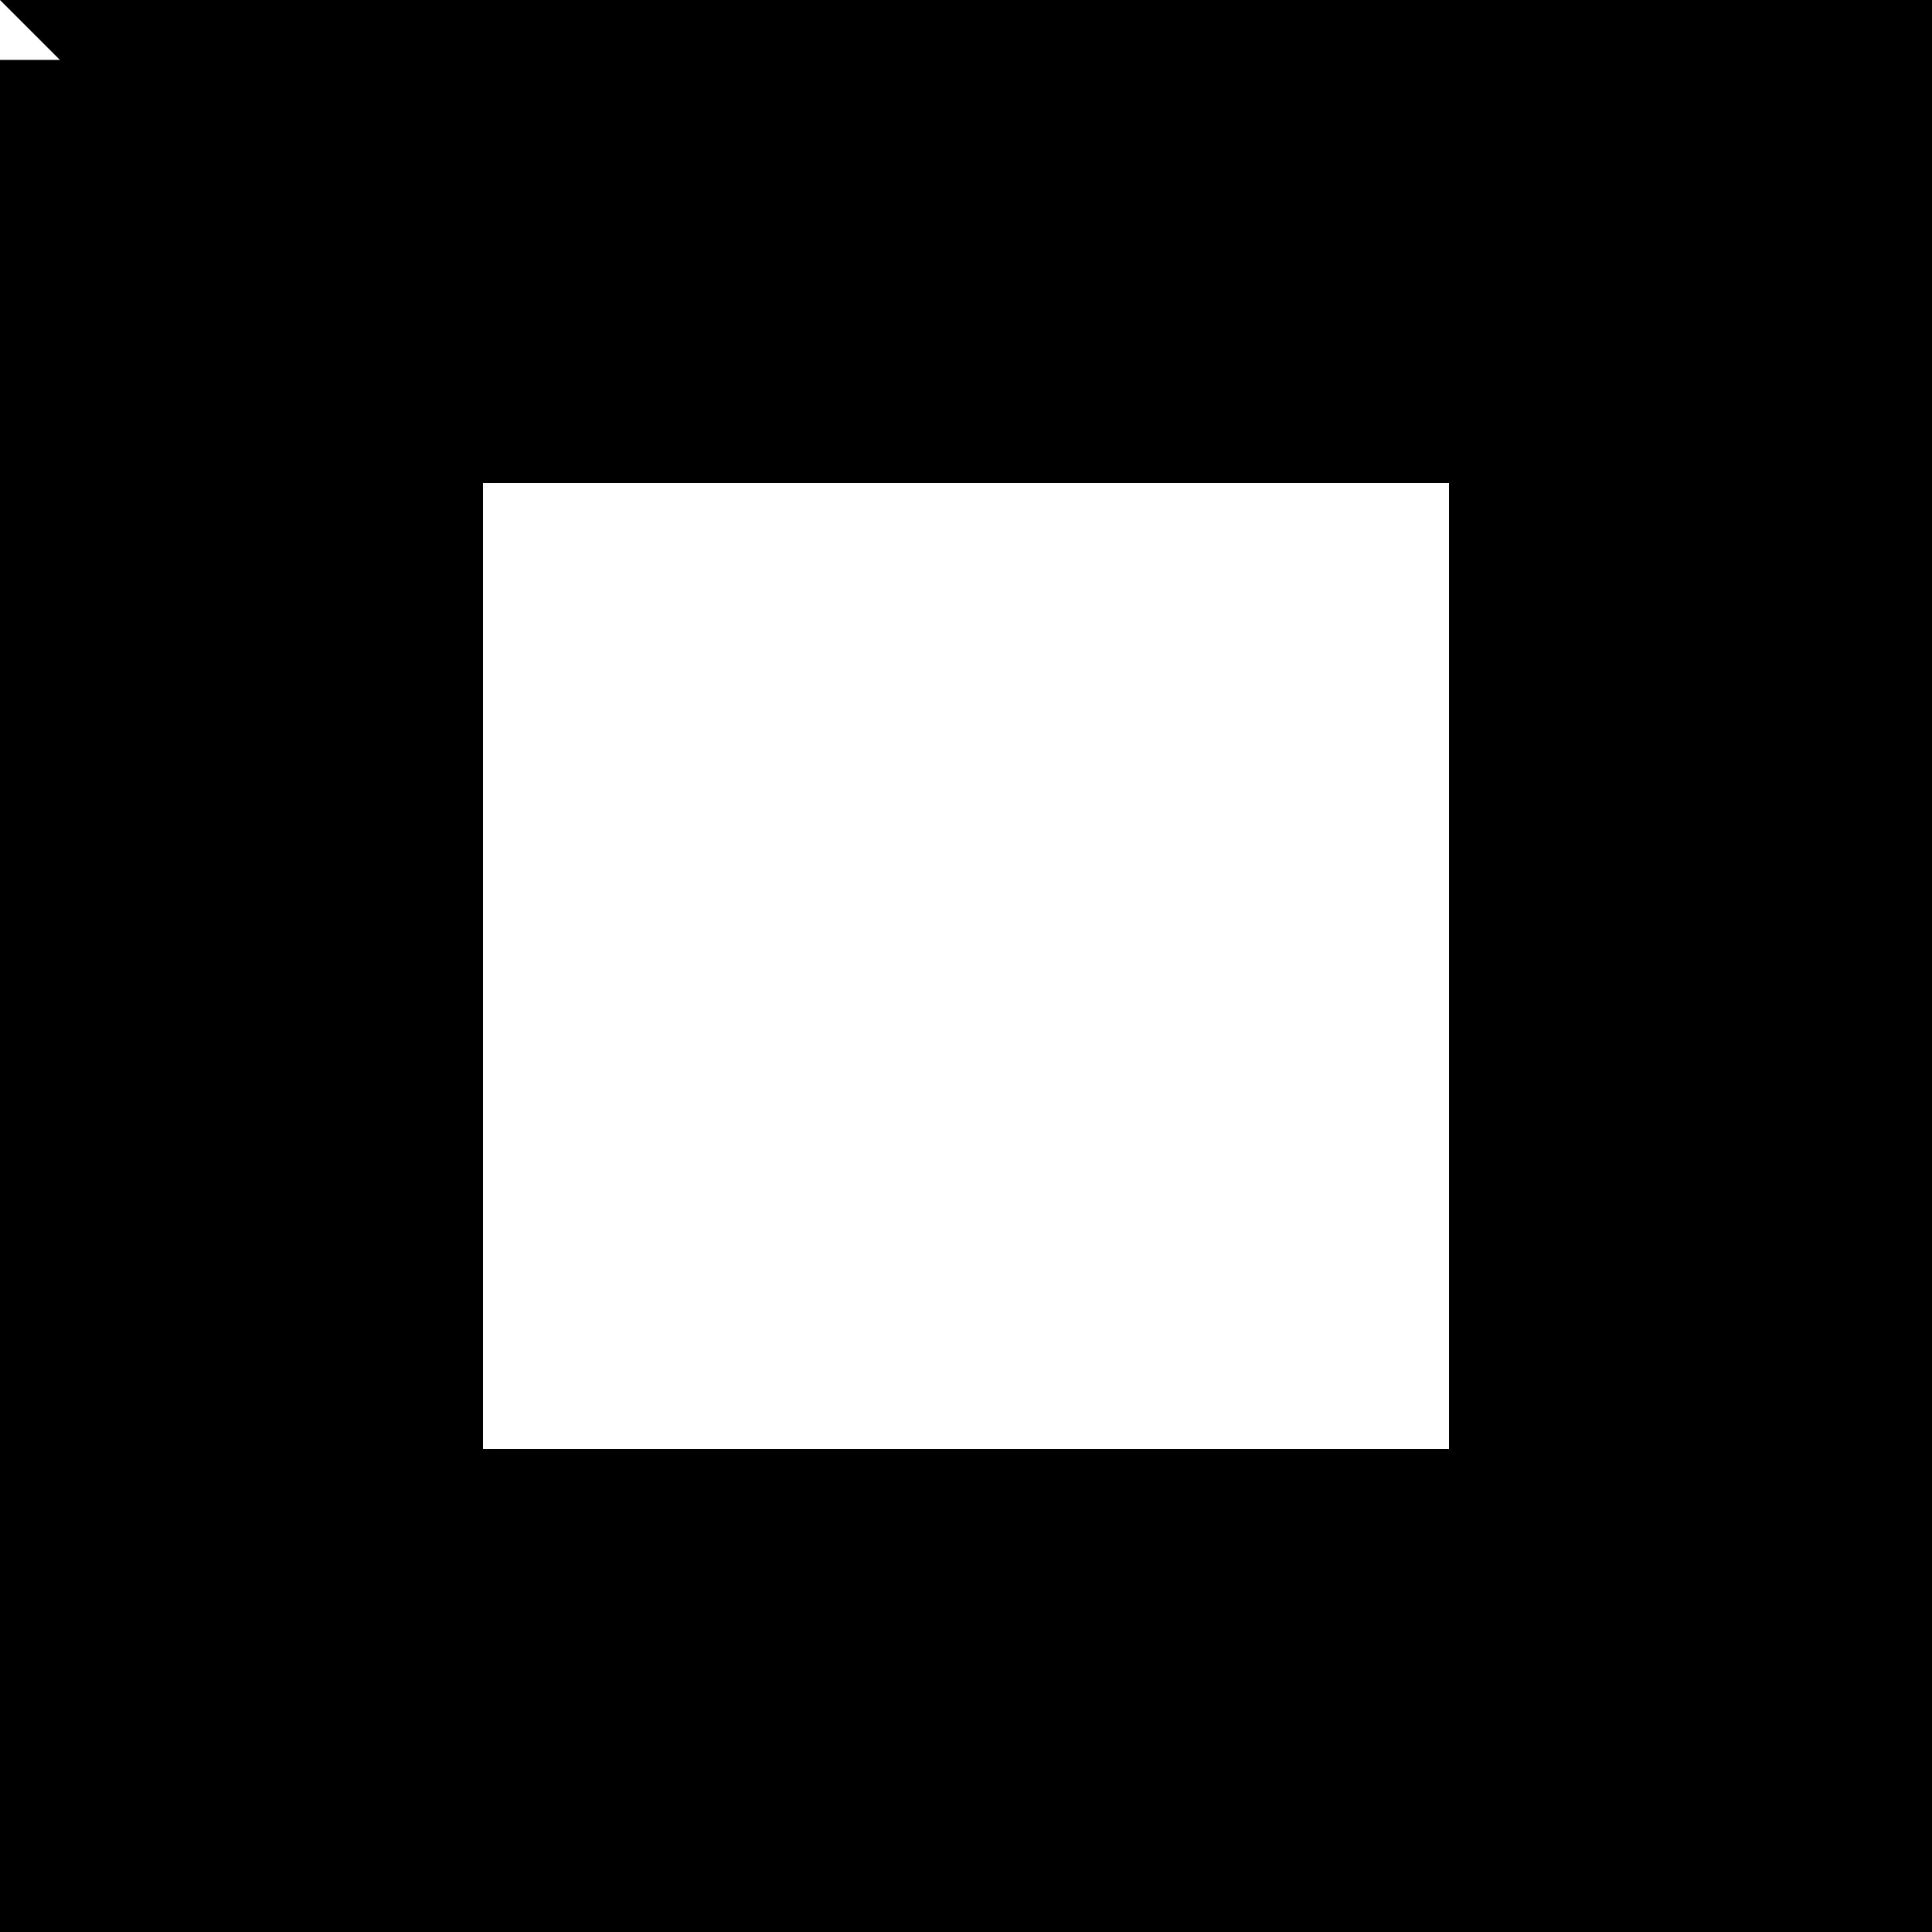
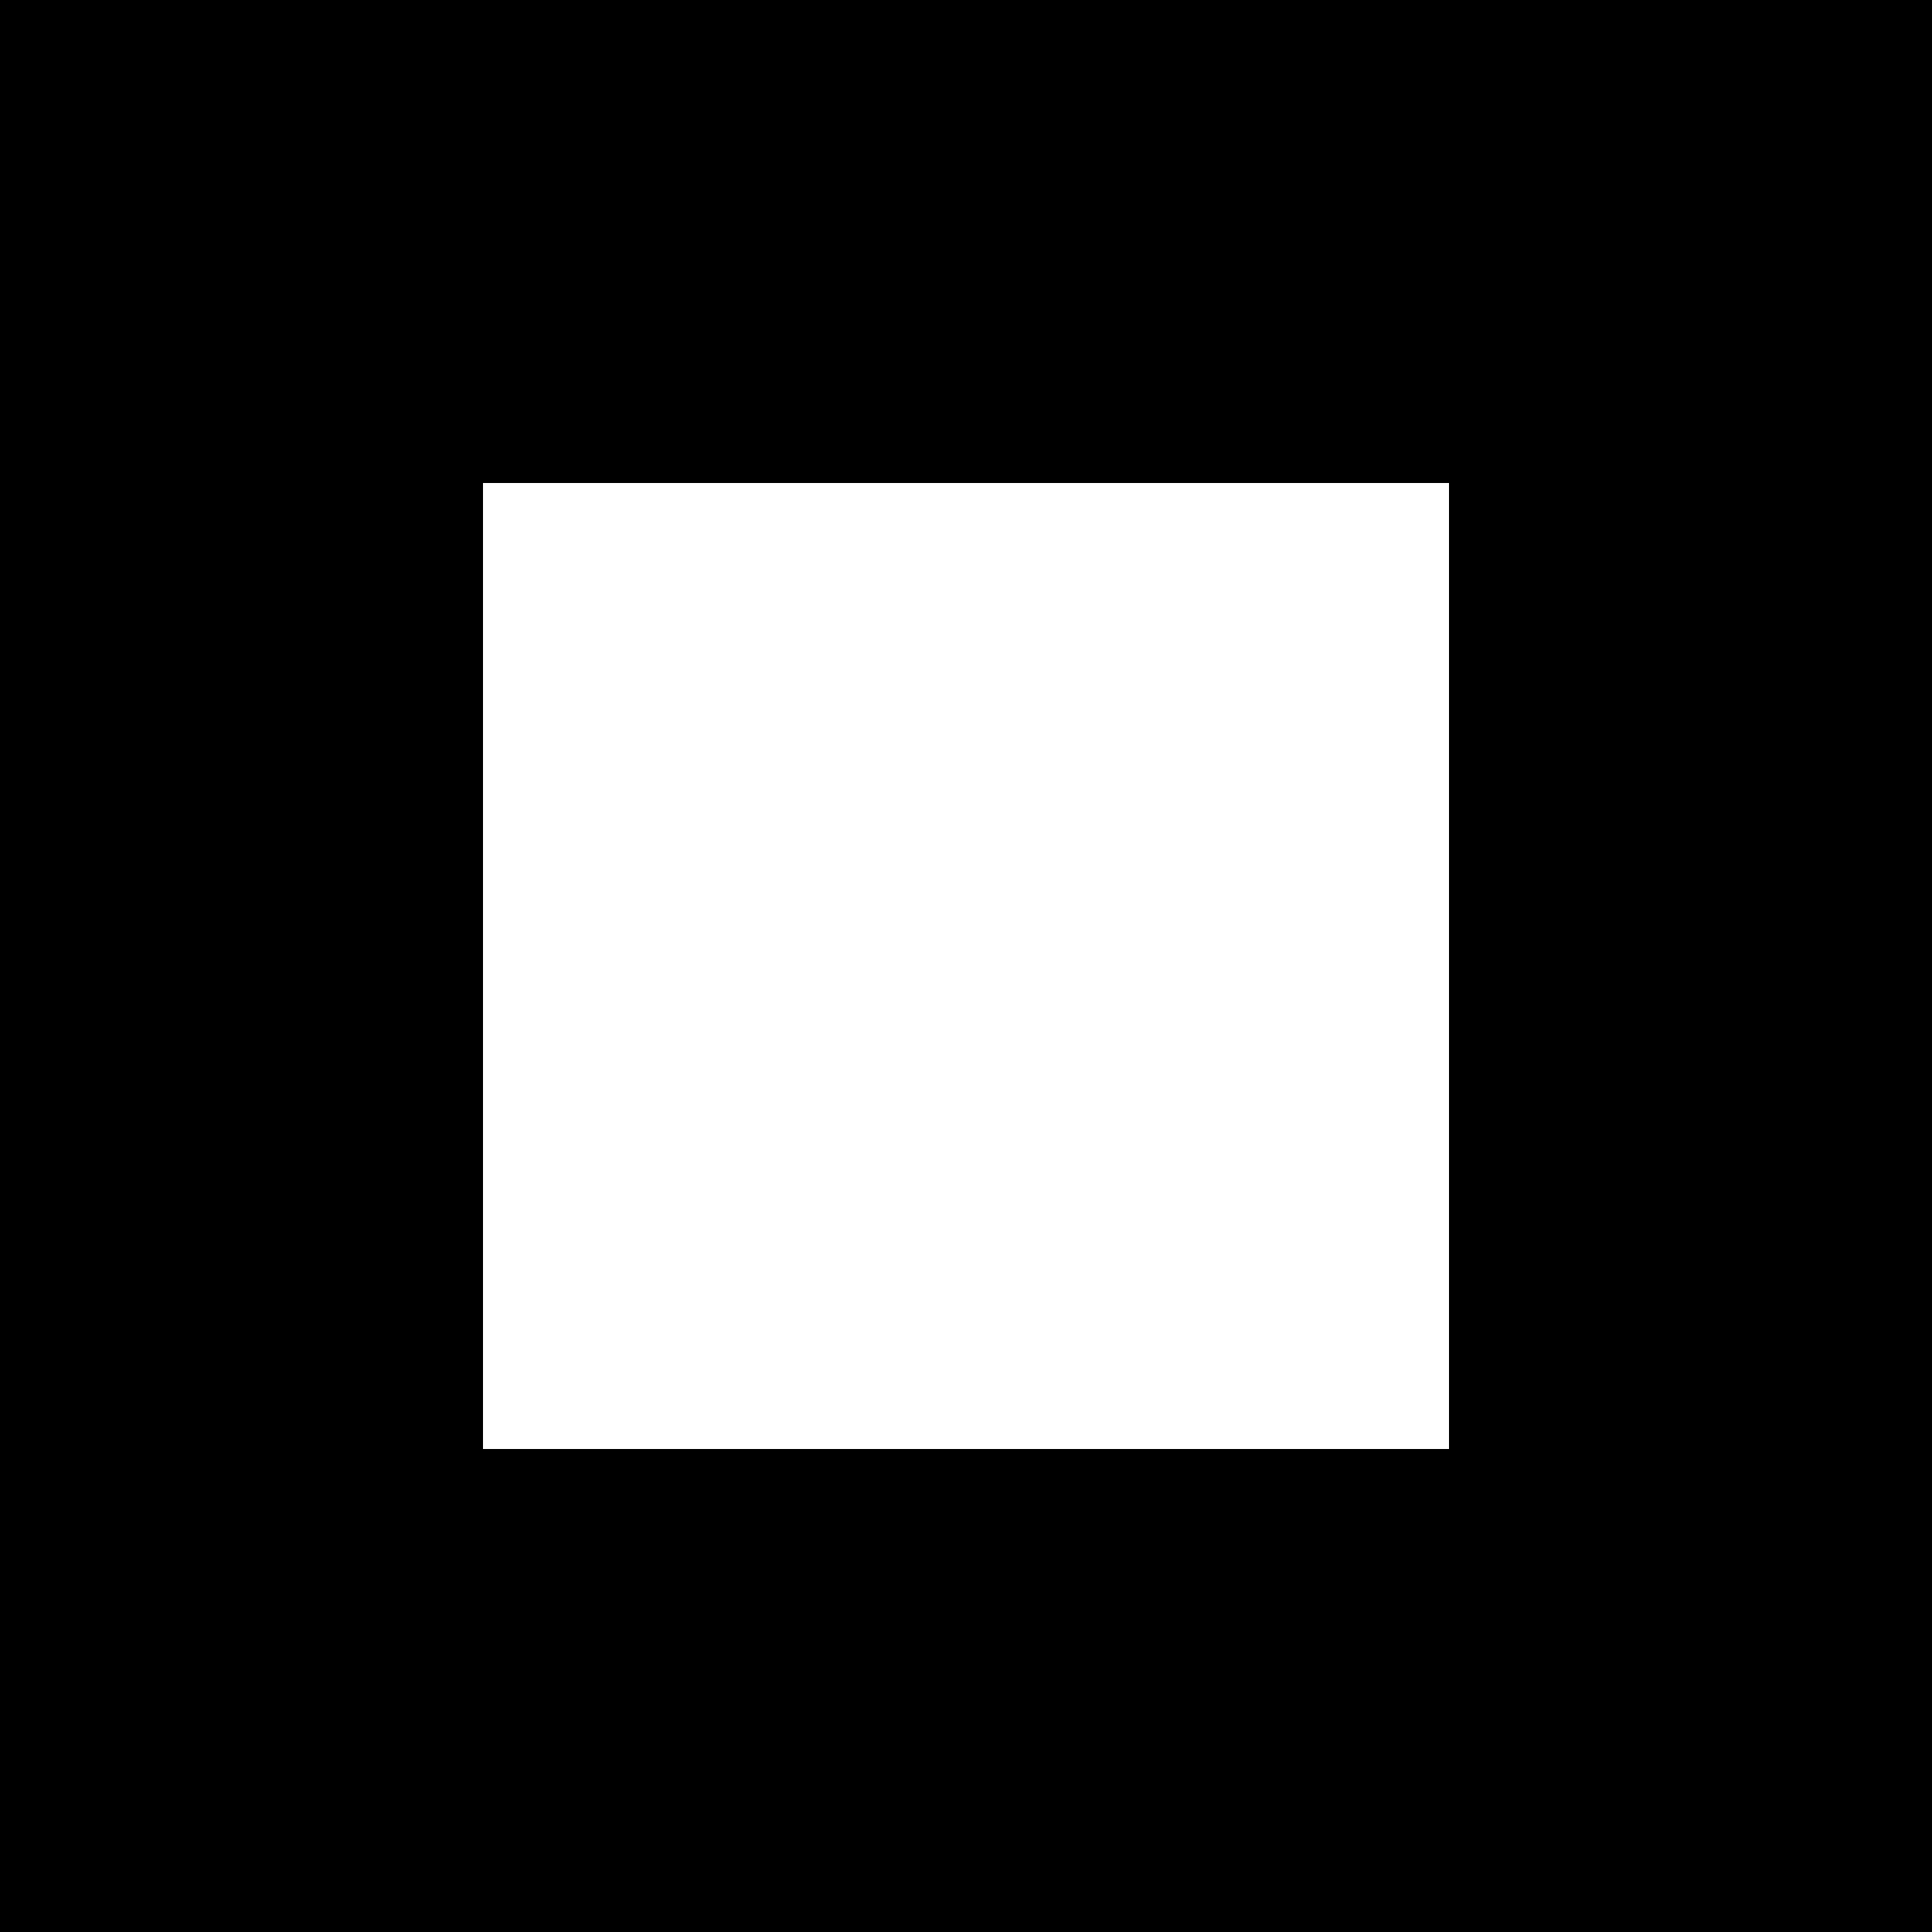
<svg xmlns="http://www.w3.org/2000/svg" viewBox="-1 -1 2 2" data-name="Square" data-beats="4" data-ppqn="128">
-   <path d="M -1 -1 C -0.99 -1.01 -0.958 -1 -0.938 -1 C -0.917 -1 -0.896 -1 -0.875 -1 C -0.854 -1 -0.833 -1 -0.812 -1 C -0.792 -1 -0.771 -1 -0.75 -1 C -0.729 -1 -0.708 -1 -0.688 -1 C -0.667 -1 -0.646 -1 -0.625 -1 C -0.604 -1 -0.583 -1 -0.562 -1 C -0.542 -1 -0.521 -1 -0.5 -1 C -0.479 -1 -0.458 -1 -0.438 -1 C -0.417 -1 -0.396 -1 -0.375 -1 C -0.354 -1 -0.333 -1 -0.312 -1 C -0.292 -1 -0.271 -1 -0.25 -1 C -0.229 -1 -0.208 -1 -0.188 -1 C -0.167 -1 -0.146 -1 -0.125 -1 C -0.104 -1 -0.083 -1 -0.062 -1 C -0.042 -1 -0.021 -1 0 -1 C 0.021 -1 0.042 -1 0.062 -1 C 0.083 -1 0.104 -1 0.125 -1 C 0.146 -1 0.167 -1 0.188 -1 C 0.208 -1 0.229 -1 0.25 -1 C 0.271 -1 0.292 -1 0.312 -1 C 0.333 -1 0.354 -1 0.375 -1 C 0.396 -1 0.417 -1 0.438 -1 C 0.458 -1 0.479 -1 0.5 -1 C 0.521 -1 0.542 -1 0.562 -1 C 0.583 -1 0.604 -1 0.625 -1 C 0.646 -1 0.667 -1 0.688 -1 C 0.708 -1 0.729 -1 0.75 -1 C 0.771 -1 0.792 -1 0.812 -1 C 0.833 -1 0.854 -1 0.875 -1 C 0.896 -1 0.917 -1 0.938 -1 C 0.958 -1 0.99 -1.01 1 -1 C 1.01 -0.99 1 -0.958 1 -0.938 C 1 -0.917 1 -0.896 1 -0.875 C 1 -0.854 1 -0.833 1 -0.812 C 1 -0.792 1 -0.771 1 -0.75 C 1 -0.729 1 -0.708 1 -0.688 C 1 -0.667 1 -0.646 1 -0.625 C 1 -0.604 1 -0.583 1 -0.562 C 1 -0.542 1 -0.521 1 -0.5 C 1 -0.479 1 -0.458 1 -0.438 C 1 -0.417 1 -0.396 1 -0.375 C 1 -0.354 1 -0.333 1 -0.312 C 1 -0.292 1 -0.271 1 -0.25 C 1 -0.229 1 -0.208 1 -0.188 C 1 -0.167 1 -0.146 1 -0.125 C 1 -0.104 1 -0.083 1 -0.062 C 1 -0.042 1 -0.021 1 0 C 1 0.021 1 0.042 1 0.062 C 1 0.083 1 0.104 1 0.125 C 1 0.146 1 0.167 1 0.188 C 1 0.208 1 0.229 1 0.25 C 1 0.271 1 0.292 1 0.312 C 1 0.333 1 0.354 1 0.375 C 1 0.396 1 0.417 1 0.438 C 1 0.458 1 0.479 1 0.5 C 1 0.521 1 0.542 1 0.562 C 1 0.583 1 0.604 1 0.625 C 1 0.646 1 0.667 1 0.688 C 1 0.708 1 0.729 1 0.75 C 1 0.771 1 0.792 1 0.812 C 1 0.833 1 0.854 1 0.875 C 1 0.896 1 0.917 1 0.938 C 1 0.958 1.01 0.99 1 1 C 0.99 1.01 0.958 1 0.938 1 C 0.917 1 0.896 1 0.875 1 C 0.854 1 0.833 1 0.812 1 C 0.792 1 0.771 1 0.75 1 C 0.729 1 0.708 1 0.688 1 C 0.667 1 0.646 1 0.625 1 C 0.604 1 0.583 1 0.562 1 C 0.542 1 0.521 1 0.5 1 C 0.479 1 0.458 1 0.438 1 C 0.417 1 0.396 1 0.375 1 C 0.354 1 0.333 1 0.312 1 C 0.292 1 0.271 1 0.25 1 C 0.229 1 0.208 1 0.188 1 C 0.167 1 0.146 1 0.125 1 C 0.104 1 0.083 1 0.062 1 C 0.042 1 0.021 1 0 1 C -0.021 1 -0.042 1 -0.062 1 C -0.083 1 -0.104 1 -0.125 1 C -0.146 1 -0.167 1 -0.188 1 C -0.208 1 -0.229 1 -0.25 1 C -0.271 1 -0.292 1 -0.312 1 C -0.333 1 -0.354 1 -0.375 1 C -0.396 1 -0.417 1 -0.438 1 C -0.458 1 -0.479 1 -0.5 1 C -0.521 1 -0.542 1 -0.562 1 C -0.583 1 -0.604 1 -0.625 1 C -0.646 1 -0.667 1 -0.688 1 C -0.708 1 -0.729 1 -0.75 1 C -0.771 1 -0.792 1 -0.812 1 C -0.833 1 -0.854 1 -0.875 1 C -0.896 1 -0.917 1 -0.938 1 C -0.958 1 -0.99 1.01 -1 1 C -1.01 0.99 -1 0.958 -1 0.938 C -1 0.917 -1 0.896 -1 0.875 C -1 0.854 -1 0.833 -1 0.812 C -1 0.792 -1 0.771 -1 0.75 C -1 0.729 -1 0.708 -1 0.688 C -1 0.667 -1 0.646 -1 0.625 C -1 0.604 -1 0.583 -1 0.562 C -1 0.542 -1 0.521 -1 0.5 C -1 0.479 -1 0.458 -1 0.438 C -1 0.417 -1 0.396 -1 0.375 C -1 0.354 -1 0.333 -1 0.312 C -1 0.292 -1 0.271 -1 0.25 C -1 0.229 -1 0.208 -1 0.188 C -1 0.167 -1 0.146 -1 0.125 C -1 0.104 -1 0.083 -1 0.062 C -1 0.042 -1 0.021 -1 0 C -1 -0.021 -1 -0.042 -1 -0.062 C -1 -0.083 -1 -0.104 -1 -0.125 C -1 -0.146 -1 -0.167 -1 -0.188 C -1 -0.208 -1 -0.229 -1 -0.25 C -1 -0.271 -1 -0.292 -1 -0.312 C -1 -0.333 -1 -0.354 -1 -0.375 C -1 -0.396 -1 -0.417 -1 -0.438 C -1 -0.458 -1 -0.479 -1 -0.5 C -1 -0.521 -1 -0.542 -1 -0.562 C -1 -0.583 -1 -0.604 -1 -0.625 C -1 -0.646 -1 -0.667 -1 -0.688 C -1 -0.708 -1 -0.729 -1 -0.75 C -1 -0.771 -1 -0.792 -1 -0.812 C -1 -0.833 -1 -0.854 -1 -0.875 C -1 -0.896 -1 -0.917 -1 -0.938" fill="none" stroke="black" />
+   <path d="M -1 -1 C -0.99 -1.01 -0.958 -1 -0.938 -1 C -0.917 -1 -0.896 -1 -0.875 -1 C -0.854 -1 -0.833 -1 -0.812 -1 C -0.792 -1 -0.771 -1 -0.75 -1 C -0.729 -1 -0.708 -1 -0.688 -1 C -0.667 -1 -0.646 -1 -0.625 -1 C -0.604 -1 -0.583 -1 -0.562 -1 C -0.542 -1 -0.521 -1 -0.5 -1 C -0.479 -1 -0.458 -1 -0.438 -1 C -0.417 -1 -0.396 -1 -0.375 -1 C -0.354 -1 -0.333 -1 -0.312 -1 C -0.292 -1 -0.271 -1 -0.25 -1 C -0.229 -1 -0.208 -1 -0.188 -1 C -0.167 -1 -0.146 -1 -0.125 -1 C -0.104 -1 -0.083 -1 -0.062 -1 C -0.042 -1 -0.021 -1 0 -1 C 0.021 -1 0.042 -1 0.062 -1 C 0.083 -1 0.104 -1 0.125 -1 C 0.146 -1 0.167 -1 0.188 -1 C 0.208 -1 0.229 -1 0.25 -1 C 0.271 -1 0.292 -1 0.312 -1 C 0.333 -1 0.354 -1 0.375 -1 C 0.396 -1 0.417 -1 0.438 -1 C 0.458 -1 0.479 -1 0.5 -1 C 0.521 -1 0.542 -1 0.562 -1 C 0.583 -1 0.604 -1 0.625 -1 C 0.646 -1 0.667 -1 0.688 -1 C 0.708 -1 0.729 -1 0.75 -1 C 0.771 -1 0.792 -1 0.812 -1 C 0.833 -1 0.854 -1 0.875 -1 C 0.896 -1 0.917 -1 0.938 -1 C 0.958 -1 0.99 -1.01 1 -1 C 1.01 -0.99 1 -0.958 1 -0.938 C 1 -0.917 1 -0.896 1 -0.875 C 1 -0.854 1 -0.833 1 -0.812 C 1 -0.792 1 -0.771 1 -0.75 C 1 -0.729 1 -0.708 1 -0.688 C 1 -0.667 1 -0.646 1 -0.625 C 1 -0.604 1 -0.583 1 -0.562 C 1 -0.542 1 -0.521 1 -0.5 C 1 -0.479 1 -0.458 1 -0.438 C 1 -0.417 1 -0.396 1 -0.375 C 1 -0.354 1 -0.333 1 -0.312 C 1 -0.292 1 -0.271 1 -0.25 C 1 -0.229 1 -0.208 1 -0.188 C 1 -0.167 1 -0.146 1 -0.125 C 1 -0.104 1 -0.083 1 -0.062 C 1 -0.042 1 -0.021 1 0 C 1 0.021 1 0.042 1 0.062 C 1 0.083 1 0.104 1 0.125 C 1 0.146 1 0.167 1 0.188 C 1 0.208 1 0.229 1 0.25 C 1 0.271 1 0.292 1 0.312 C 1 0.333 1 0.354 1 0.375 C 1 0.396 1 0.417 1 0.438 C 1 0.458 1 0.479 1 0.5 C 1 0.521 1 0.542 1 0.562 C 1 0.583 1 0.604 1 0.625 C 1 0.646 1 0.667 1 0.688 C 1 0.708 1 0.729 1 0.75 C 1 0.771 1 0.792 1 0.812 C 1 0.833 1 0.854 1 0.875 C 1 0.896 1 0.917 1 0.938 C 1 0.958 1.01 0.99 1 1 C 0.99 1.01 0.958 1 0.938 1 C 0.917 1 0.896 1 0.875 1 C 0.854 1 0.833 1 0.812 1 C 0.792 1 0.771 1 0.75 1 C 0.729 1 0.708 1 0.688 1 C 0.667 1 0.646 1 0.625 1 C 0.604 1 0.583 1 0.562 1 C 0.542 1 0.521 1 0.5 1 C 0.479 1 0.458 1 0.438 1 C 0.417 1 0.396 1 0.375 1 C 0.354 1 0.333 1 0.312 1 C 0.292 1 0.271 1 0.25 1 C 0.229 1 0.208 1 0.188 1 C 0.167 1 0.146 1 0.125 1 C 0.104 1 0.083 1 0.062 1 C 0.042 1 0.021 1 0 1 C -0.021 1 -0.042 1 -0.062 1 C -0.083 1 -0.104 1 -0.125 1 C -0.146 1 -0.167 1 -0.188 1 C -0.208 1 -0.229 1 -0.25 1 C -0.271 1 -0.292 1 -0.312 1 C -0.333 1 -0.354 1 -0.375 1 C -0.396 1 -0.417 1 -0.438 1 C -0.458 1 -0.479 1 -0.5 1 C -0.521 1 -0.542 1 -0.562 1 C -0.583 1 -0.604 1 -0.625 1 C -0.646 1 -0.667 1 -0.688 1 C -0.708 1 -0.729 1 -0.75 1 C -0.771 1 -0.792 1 -0.812 1 C -0.833 1 -0.854 1 -0.875 1 C -0.896 1 -0.917 1 -0.938 1 C -0.958 1 -0.99 1.01 -1 1 C -1.01 0.99 -1 0.958 -1 0.938 C -1 0.917 -1 0.896 -1 0.875 C -1 0.854 -1 0.833 -1 0.812 C -1 0.792 -1 0.771 -1 0.75 C -1 0.729 -1 0.708 -1 0.688 C -1 0.667 -1 0.646 -1 0.625 C -1 0.604 -1 0.583 -1 0.562 C -1 0.542 -1 0.521 -1 0.5 C -1 0.479 -1 0.458 -1 0.438 C -1 0.417 -1 0.396 -1 0.375 C -1 0.354 -1 0.333 -1 0.312 C -1 0.292 -1 0.271 -1 0.25 C -1 0.229 -1 0.208 -1 0.188 C -1 0.167 -1 0.146 -1 0.125 C -1 0.104 -1 0.083 -1 0.062 C -1 0.042 -1 0.021 -1 0 C -1 -0.021 -1 -0.042 -1 -0.062 C -1 -0.083 -1 -0.104 -1 -0.125 C -1 -0.146 -1 -0.167 -1 -0.188 C -1 -0.208 -1 -0.229 -1 -0.25 C -1 -0.271 -1 -0.292 -1 -0.312 C -1 -0.333 -1 -0.354 -1 -0.375 C -1 -0.396 -1 -0.417 -1 -0.438 C -1 -0.458 -1 -0.479 -1 -0.5 C -1 -0.521 -1 -0.542 -1 -0.562 C -1 -0.583 -1 -0.604 -1 -0.625 C -1 -0.646 -1 -0.667 -1 -0.688 C -1 -0.708 -1 -0.729 -1 -0.75 C -1 -0.771 -1 -0.792 -1 -0.812 C -1 -0.833 -1 -0.854 -1 -0.875 C -1 -0.896 -1 -0.917 -1 -0.938 C -1 -0.958 -1.01 -0.99 -1 -1" fill="none" stroke="black" />
</svg>
